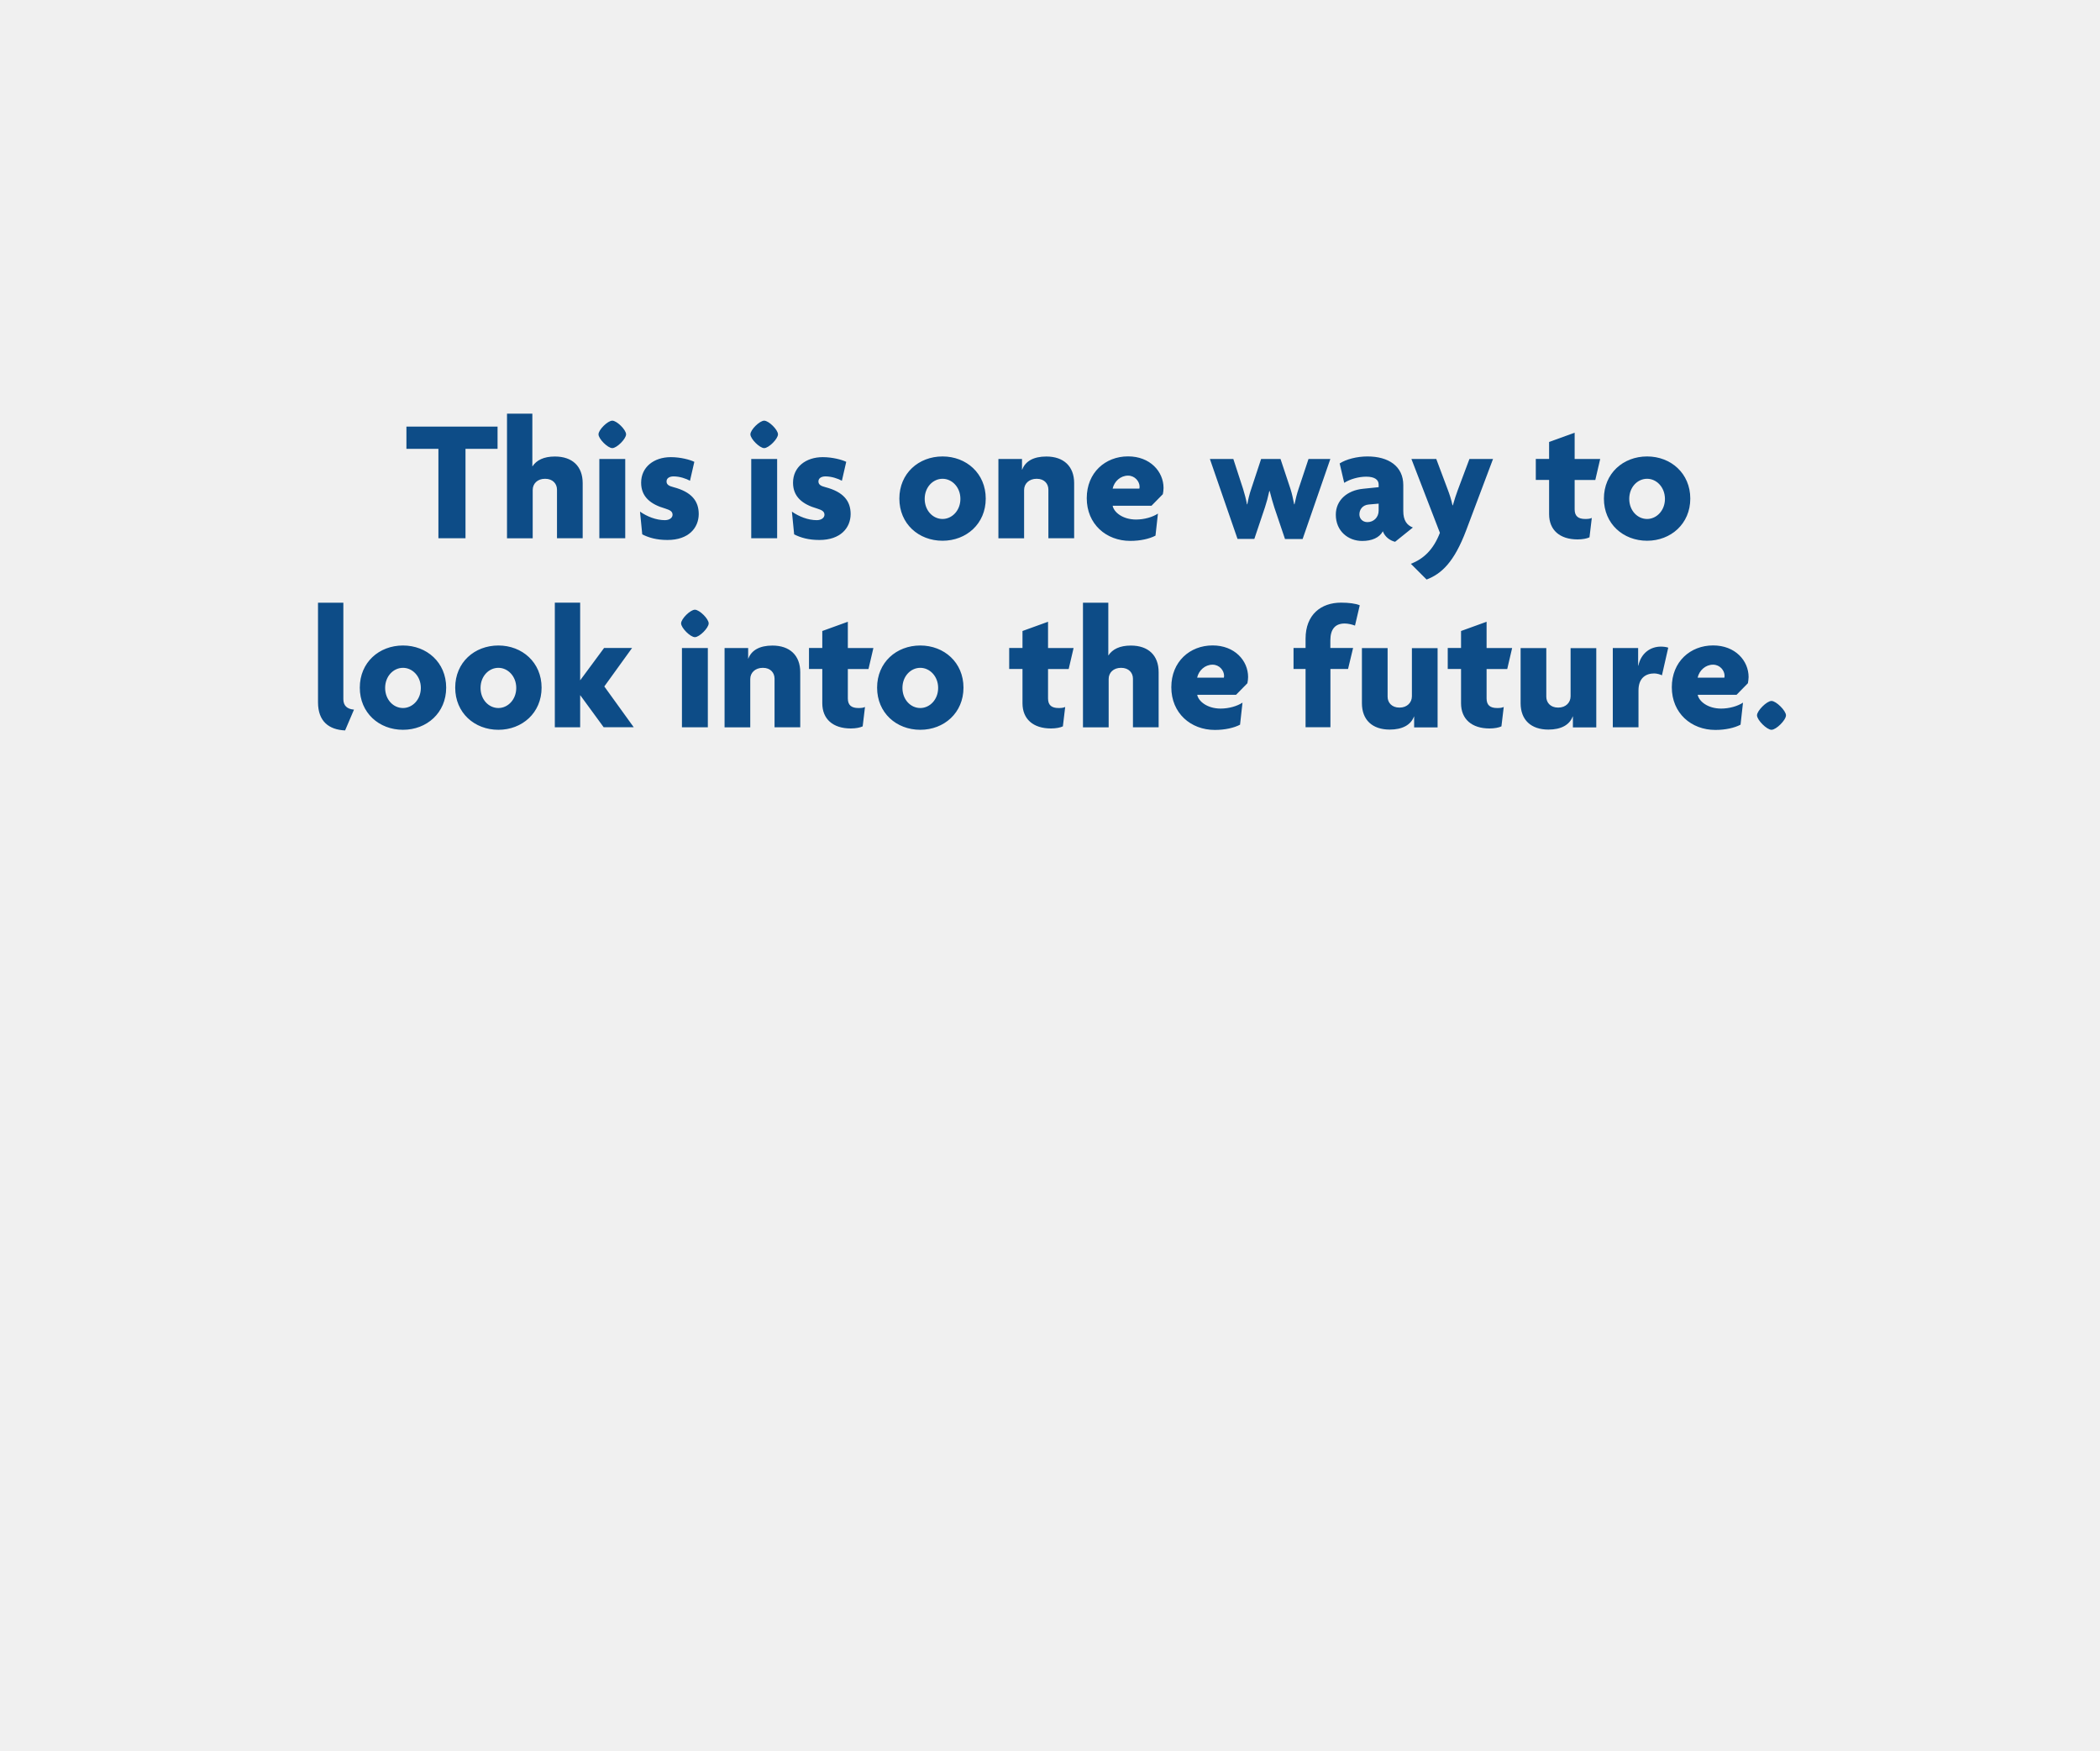
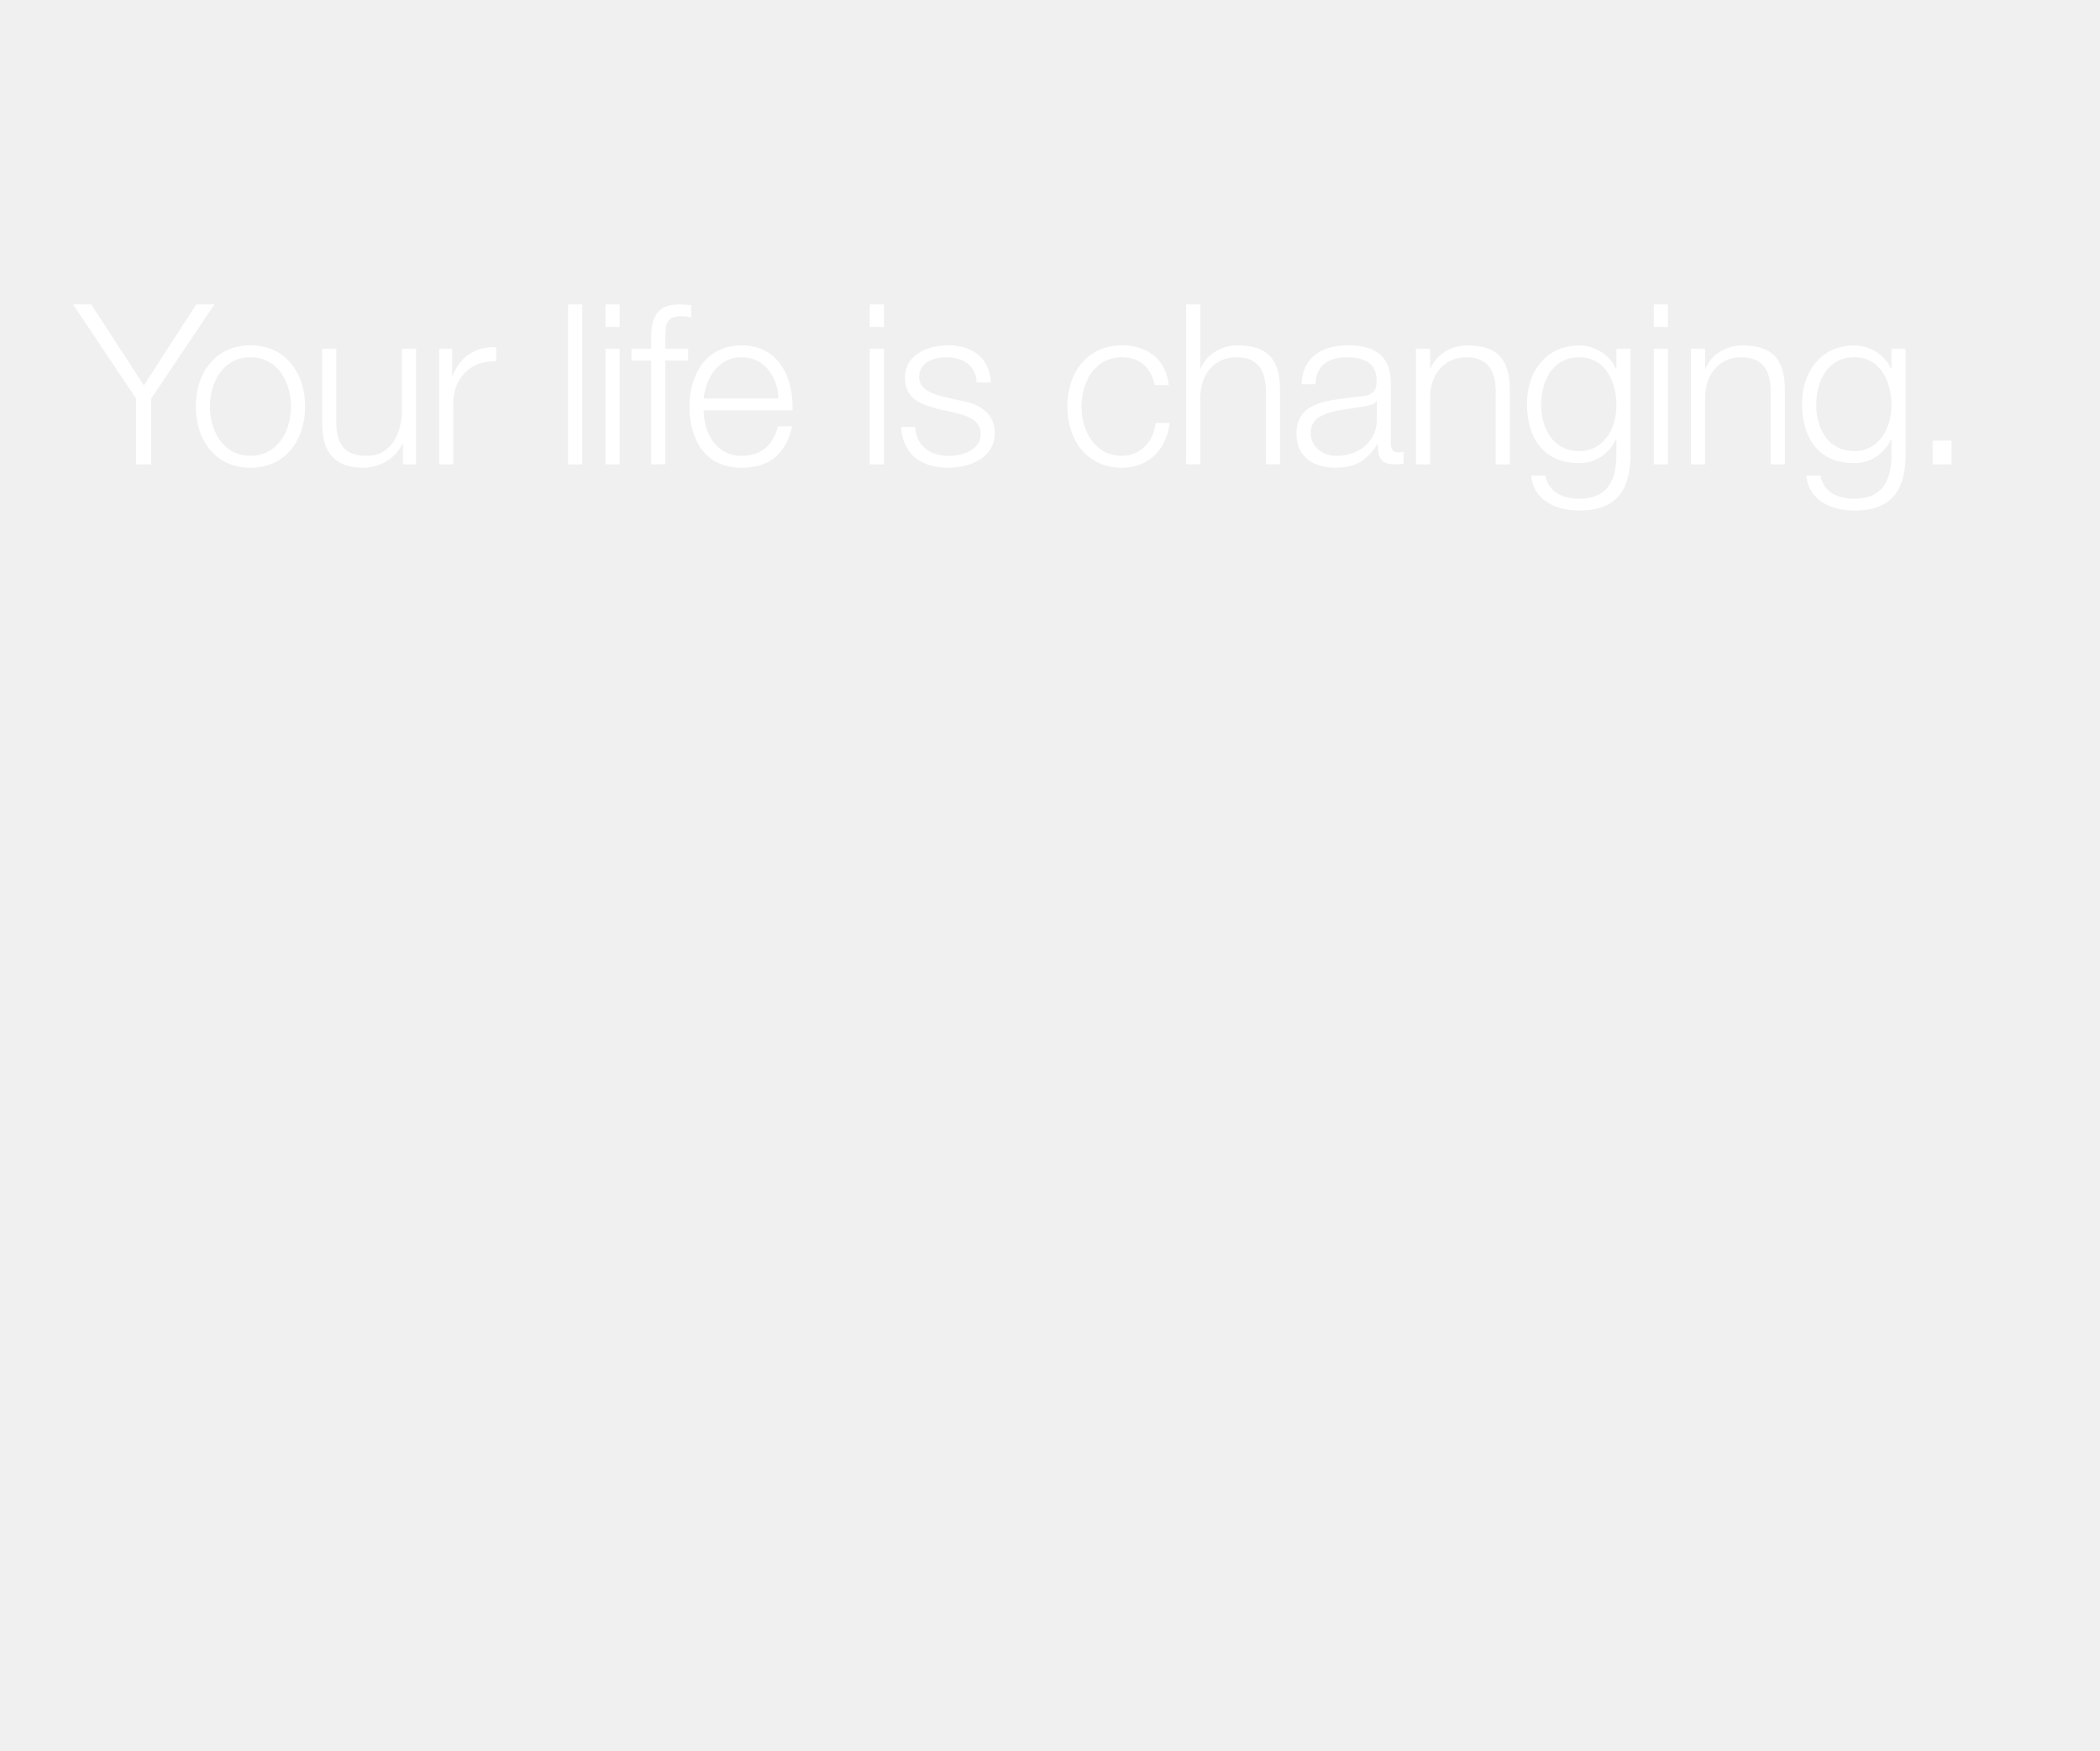
<svg xmlns="http://www.w3.org/2000/svg" id="Layer_1" viewBox="0 0 300 250">
-   <style>.st0{fill:#0d4c87}</style>
-   <path class="st0" d="M66.5 64.1v12.77h-3.87V64.1h-4.57v-3.17h13.02v3.17H66.5zM79.57 76.88v-6.95c0-.82-.58-1.55-1.7-1.55-1.1 0-1.77.7-1.77 1.6v6.9h-3.67v-17.8h3.62v7.52h.02c.58-.88 1.62-1.4 3.2-1.4 2.5 0 3.97 1.4 3.97 3.8v7.87h-3.67zM87.47 64c-.65 0-1.97-1.32-1.97-1.97s1.32-1.95 1.97-1.95 1.97 1.3 1.97 1.95S88.12 64 87.47 64zm-1.85 12.88V65.55h3.7v11.32h-3.7zM95.35 77.12c-1.55 0-2.67-.33-3.6-.8l-.32-3.25c1 .7 2.3 1.22 3.55 1.22.67 0 1.1-.35 1.1-.77 0-.48-.37-.67-1.02-.88-2.17-.62-3.47-1.72-3.47-3.7 0-2.22 1.8-3.65 4.25-3.65 1.4 0 2.77.38 3.35.67l-.62 2.7c-.55-.3-1.45-.62-2.35-.62-.6 0-1 .27-1 .72 0 .42.3.65 1 .82 2.55.67 3.6 1.95 3.6 3.85-.02 1.95-1.42 3.69-4.47 3.69zM109.17 64c-.65 0-1.97-1.32-1.97-1.97s1.32-1.95 1.97-1.95 1.97 1.3 1.97 1.95-1.32 1.97-1.97 1.97zm-1.85 12.88V65.55h3.7v11.32h-3.7zM117.05 77.12c-1.55 0-2.67-.33-3.6-.8l-.32-3.25c1 .7 2.3 1.22 3.55 1.22.67 0 1.1-.35 1.1-.77 0-.48-.37-.67-1.02-.88-2.17-.62-3.47-1.72-3.47-3.7 0-2.22 1.8-3.65 4.25-3.65 1.4 0 2.77.38 3.35.67l-.62 2.7c-.55-.3-1.45-.62-2.35-.62-.6 0-1 .27-1 .72 0 .42.3.65 1 .82 2.55.67 3.6 1.95 3.6 3.85-.02 1.95-1.42 3.69-4.47 3.69zM134.65 77.23c-3.42 0-6.17-2.42-6.17-6.02s2.75-6.02 6.17-6.02c3.4 0 6.17 2.42 6.17 6.02s-2.77 6.02-6.17 6.02zm0-8.85c-1.37 0-2.55 1.2-2.55 2.87 0 1.67 1.17 2.87 2.55 2.87 1.35 0 2.55-1.2 2.55-2.87 0-1.67-1.2-2.87-2.55-2.87zM149.77 76.88v-6.95c0-.82-.55-1.55-1.67-1.55-1.1 0-1.8.7-1.8 1.6v6.9h-3.67V65.55H146v1.52h.03c.45-1.2 1.62-1.87 3.45-1.87 2.47 0 3.97 1.4 3.97 3.8v7.87h-3.68zM166.12 70.58l-1.62 1.65h-5.55c.17.92 1.42 1.97 3.35 1.97 1.17 0 2.37-.35 3.12-.85l-.35 3.15c-.85.45-2.15.75-3.6.75-3.45 0-6.22-2.4-6.22-6.1 0-3.65 2.65-5.97 5.9-5.97 3.15 0 5.07 2.17 5.07 4.52 0 .28-.05.65-.1.88zm-4.97-2.65c-1.08 0-1.97.82-2.2 1.85h3.82c0-.08.03-.15.03-.25 0-.78-.68-1.6-1.65-1.6zM186.09 76.98h-2.52l-1.52-4.5c-.23-.7-.45-1.5-.67-2.35h-.05c-.18.85-.4 1.67-.62 2.32l-1.52 4.52h-2.4l-3.95-11.42h3.35l1.4 4.3c.2.65.42 1.45.55 2.17h.05c.12-.7.32-1.52.55-2.17l1.42-4.3h2.77l1.42 4.27c.23.7.38 1.47.53 2.2h.05c.15-.73.35-1.52.58-2.2l1.42-4.27h3.12l-3.96 11.43zM199.3 77.38c-.67-.15-1.45-.67-1.75-1.5-.5.92-1.57 1.38-2.95 1.38-2 0-3.77-1.4-3.77-3.75 0-2.07 1.62-3.47 3.87-3.7l2.25-.23v-.38c0-.67-.55-1.12-1.77-1.12-1.1 0-2.32.35-3.15.88l-.65-2.77c.92-.6 2.47-1 3.97-1 3 0 5.12 1.38 5.12 4.1v3.7c0 1.32.5 2.02 1.37 2.35l-2.54 2.04zm-2.35-5.45l-1.38.12c-.95.07-1.37.75-1.37 1.42 0 .6.45 1.1 1.15 1.1.88 0 1.6-.67 1.6-1.65v-.99z" />
-   <path class="st0" d="M209.45 75.75c-1.72 4.55-3.52 6.2-5.65 7.02l-2.25-2.25c1.83-.7 3.22-2.02 4.15-4.42l-4.07-10.55h3.55l1.65 4.4c.25.65.5 1.42.67 2.22h.05c.22-.77.47-1.57.72-2.22l1.65-4.4h3.37l-3.84 10.2zM227.9 68.55h-2.95v4.2c0 .97.52 1.37 1.5 1.37.42 0 .67-.02.95-.15l-.33 2.77c-.35.17-.97.3-1.7.3-2.55 0-4.07-1.35-4.07-3.6v-4.9h-1.9v-3h1.9v-2.42l3.65-1.32v3.75h3.65l-.7 3zM235.3 77.23c-3.42 0-6.17-2.42-6.17-6.02s2.75-6.02 6.17-6.02c3.4 0 6.17 2.42 6.17 6.02s-2.78 6.02-6.17 6.02zm0-8.85c-1.38 0-2.55 1.2-2.55 2.87 0 1.67 1.17 2.87 2.55 2.87 1.35 0 2.55-1.2 2.55-2.87-.01-1.67-1.2-2.87-2.55-2.87zM49.3 104.32c-2.32-.1-3.87-1.3-3.87-4.02V86.08h3.62v13.77c0 .92.52 1.42 1.52 1.5l-1.27 2.97zM57.57 104.23c-3.42 0-6.17-2.42-6.17-6.02s2.75-6.02 6.17-6.02c3.4 0 6.17 2.42 6.17 6.02s-2.77 6.02-6.17 6.02zm0-8.85c-1.37 0-2.55 1.2-2.55 2.87 0 1.67 1.17 2.87 2.55 2.87 1.35 0 2.55-1.2 2.55-2.87 0-1.67-1.2-2.87-2.55-2.87zM71.2 104.23c-3.42 0-6.17-2.42-6.17-6.02s2.75-6.02 6.17-6.02c3.4 0 6.17 2.42 6.17 6.02s-2.77 6.02-6.17 6.02zm0-8.85c-1.37 0-2.55 1.2-2.55 2.87 0 1.67 1.17 2.87 2.55 2.87 1.35 0 2.55-1.2 2.55-2.87 0-1.67-1.2-2.87-2.55-2.87zM86.25 103.88L82.9 99.3h-.02v4.57h-3.62v-17.8h3.62v11.07h.02l3.4-4.6h4l-3.97 5.5 4.2 5.82h-4.28zM99.27 91c-.65 0-1.97-1.32-1.97-1.97s1.32-1.95 1.97-1.95 1.97 1.3 1.97 1.95S99.92 91 99.27 91zm-1.85 12.88V92.55h3.7v11.32h-3.7zM110.65 103.88v-6.95c0-.82-.55-1.55-1.67-1.55-1.1 0-1.8.7-1.8 1.6v6.9h-3.67V92.55h3.37v1.52h.02c.45-1.2 1.62-1.87 3.45-1.87 2.47 0 3.97 1.4 3.97 3.8v7.87h-3.67zM124.07 95.55h-2.95v4.2c0 .97.52 1.37 1.5 1.37.43 0 .67-.02.95-.15l-.33 2.77c-.35.17-.97.3-1.7.3-2.55 0-4.07-1.35-4.07-3.6v-4.9h-1.9v-3h1.9v-2.42l3.65-1.32v3.75h3.65l-.7 3zM131.47 104.23c-3.42 0-6.17-2.42-6.17-6.02s2.75-6.02 6.17-6.02c3.4 0 6.17 2.42 6.17 6.02s-2.77 6.02-6.17 6.02zm0-8.85c-1.37 0-2.55 1.2-2.55 2.87 0 1.67 1.17 2.87 2.55 2.87 1.35 0 2.55-1.2 2.55-2.87 0-1.67-1.2-2.87-2.55-2.87zM152.67 95.55h-2.95v4.2c0 .97.52 1.37 1.5 1.37.42 0 .67-.02.95-.15l-.33 2.77c-.35.17-.97.3-1.7.3-2.55 0-4.07-1.35-4.07-3.6v-4.9h-1.9v-3h1.9v-2.42l3.65-1.32v3.75h3.65l-.7 3zM161.85 103.88v-6.95c0-.82-.57-1.55-1.7-1.55-1.1 0-1.77.7-1.77 1.6v6.9h-3.67v-17.8h3.62v7.52h.02c.58-.88 1.62-1.4 3.2-1.4 2.5 0 3.97 1.4 3.97 3.8v7.87h-3.67zM178.2 97.58l-1.62 1.65h-5.55c.17.92 1.42 1.97 3.35 1.97 1.17 0 2.37-.35 3.12-.85l-.35 3.15c-.85.45-2.15.75-3.6.75-3.45 0-6.22-2.4-6.22-6.1 0-3.65 2.65-5.97 5.9-5.97 3.15 0 5.07 2.17 5.07 4.52 0 .28-.05.65-.1.88zm-4.98-2.65c-1.08 0-1.97.82-2.2 1.85h3.82c0-.08.03-.15.03-.25 0-.78-.67-1.6-1.65-1.6zM193.57 89.35c-.42-.17-1.03-.3-1.47-.3-1.35 0-2.05.8-2.05 2.42v1.07h3.25l-.72 3h-2.52v8.32h-3.55v-8.32h-1.72v-3h1.72v-1.32c0-3.45 2.22-5.15 5.07-5.15 1.05 0 2.1.12 2.67.38l-.68 2.9zM202.02 103.88v-1.55H202c-.45 1.2-1.65 1.87-3.47 1.87-2.47 0-3.97-1.37-3.97-3.77v-7.87h3.67v6.95c0 .82.58 1.55 1.7 1.55 1.1 0 1.77-.73 1.77-1.62v-6.87h3.67v11.32h-3.35zM215.32 95.55h-2.95v4.2c0 .97.52 1.37 1.5 1.37.42 0 .67-.02.95-.15l-.33 2.77c-.35.17-.97.3-1.7.3-2.55 0-4.07-1.35-4.07-3.6v-4.9h-1.9v-3h1.9v-2.42l3.65-1.32v3.75h3.65l-.7 3zM224.7 103.88v-1.55h-.03c-.45 1.2-1.65 1.87-3.47 1.87-2.47 0-3.97-1.37-3.97-3.77v-7.87h3.67v6.95c0 .82.58 1.55 1.7 1.55 1.1 0 1.77-.73 1.77-1.62v-6.87h3.67v11.32h-3.34zM237.42 96.45c-.22-.12-.72-.27-1.1-.27-1.17 0-2.25.62-2.25 2.42v5.27h-3.67V92.55h3.62v2.52h.03c.38-1.77 1.7-2.72 3.22-2.72.35 0 .78.05 1.05.15l-.9 3.95zM249.7 97.58l-1.62 1.65h-5.55c.17.92 1.42 1.97 3.35 1.97 1.17 0 2.37-.35 3.12-.85l-.35 3.15c-.85.45-2.15.75-3.6.75-3.45 0-6.22-2.4-6.22-6.1 0-3.65 2.65-5.97 5.9-5.97 3.15 0 5.07 2.17 5.07 4.52-.01.28-.05.65-.1.88zm-4.98-2.65c-1.08 0-1.97.82-2.2 1.85h3.82c0-.08.03-.15.03-.25 0-.78-.67-1.6-1.65-1.6zM253.07 104.23c-.67 0-2.07-1.4-2.07-2.07 0-.65 1.4-2.05 2.07-2.05s2.07 1.4 2.07 2.05c.01.67-1.39 2.07-2.07 2.07z" />
+   <style>.st0{fill:#fff}</style>
+   <path class="st0" d="M19.43 56.91l-8.99-13.44h2.59l7.52 11.58 7.49-11.58h2.59l-9.02 13.44v9.41h-2.18v-9.41zM43.59 58.06c0 4.74-2.75 8.74-7.81 8.74s-7.81-4-7.81-8.74 2.75-8.74 7.81-8.74 7.81 4.01 7.81 8.74zm-13.6 0c0 3.52 1.92 7.04 5.79 7.04s5.79-3.52 5.79-7.04-1.92-7.04-5.79-7.04-5.79 3.52-5.79 7.04zM59.43 66.32h-1.86v-2.98h-.06c-1.06 2.21-3.23 3.46-5.7 3.46-4.16 0-5.79-2.43-5.79-6.27V49.81h2.02v10.75c.1 2.98 1.22 4.54 4.42 4.54 3.46 0 4.96-3.26 4.96-6.62v-8.67h2.02v16.51zM62.73 49.81h1.86v3.87h.06c1.02-2.66 3.26-4.22 6.24-4.1v2.02c-3.65-.19-6.14 2.5-6.14 5.92v8.8h-2.02V49.81zM81.16 43.47h2.02v22.85h-2.02V43.47zM86.5 43.47h2.02v3.23H86.5v-3.23zm0 6.34h2.02v16.51H86.5V49.81zM98.31 51.5h-3.26v14.81h-2.02V51.5h-2.82v-1.7h2.82v-1.5c-.03-2.85.77-4.83 4-4.83.58 0 1.06.03 1.7.13v1.73c-.54-.1-.99-.16-1.47-.16-2.24 0-2.18 1.41-2.21 3.2v1.44h3.26v1.69zM100.52 58.61c.03 2.94 1.57 6.5 5.44 6.5 2.94 0 4.54-1.73 5.18-4.22h2.02c-.86 3.74-3.04 5.92-7.2 5.92-5.25 0-7.46-4.03-7.46-8.74 0-4.35 2.21-8.74 7.46-8.74 5.31 0 7.42 4.64 7.26 9.28h-12.7zm10.69-1.7c-.1-3.04-1.98-5.89-5.25-5.89-3.3 0-5.12 2.88-5.44 5.89h10.69zM124.26 43.47h2.02v3.23h-2.02v-3.23zm0 6.34h2.02v16.51h-2.02V49.81zM139.52 54.64c-.1-2.5-2.02-3.62-4.32-3.62-1.79 0-3.9.7-3.9 2.85 0 1.79 2.05 2.43 3.42 2.78l2.69.61c2.3.35 4.7 1.7 4.7 4.58 0 3.58-3.55 4.96-6.62 4.96-3.84 0-6.46-1.79-6.78-5.82h2.02c.16 2.72 2.18 4.13 4.86 4.13 1.89 0 4.51-.83 4.51-3.14 0-1.92-1.79-2.56-3.62-3.01l-2.59-.58c-2.62-.7-4.61-1.6-4.61-4.42 0-3.36 3.3-4.64 6.21-4.64 3.3 0 5.92 1.73 6.05 5.31h-2.02zM164.96 54.99c-.54-2.46-2.05-3.97-4.67-3.97-3.87 0-5.79 3.52-5.79 7.04s1.92 7.04 5.79 7.04c2.5 0 4.54-1.95 4.8-4.7h2.02c-.54 3.97-3.14 6.4-6.82 6.4-5.06 0-7.81-4-7.81-8.74s2.75-8.74 7.81-8.74c3.52 0 6.24 1.89 6.69 5.66h-2.02zM169.45 43.47h2.02v9.18h.06c.74-1.98 2.94-3.33 5.28-3.33 4.64 0 6.05 2.43 6.05 6.37v10.62h-2.02v-10.3c0-2.85-.93-4.99-4.19-4.99-3.2 0-5.12 2.43-5.18 5.66v9.63h-2.02V43.47zM185.92 54.86c.19-3.87 2.91-5.54 6.69-5.54 2.91 0 6.08.9 6.08 5.31v8.77c0 .77.38 1.22 1.18 1.22.22 0 .48-.06.64-.13v1.7c-.45.1-.77.13-1.31.13-2.05 0-2.37-1.15-2.37-2.88h-.06c-1.41 2.14-2.85 3.36-6.02 3.36-3.04 0-5.54-1.5-5.54-4.83 0-4.64 4.51-4.8 8.86-5.31 1.66-.19 2.59-.42 2.59-2.24 0-2.72-1.95-3.39-4.32-3.39-2.5 0-4.35 1.15-4.42 3.84h-2zm10.76 2.44h-.06c-.26.48-1.15.64-1.7.74-3.42.61-7.68.58-7.68 3.81 0 2.02 1.79 3.26 3.68 3.26 3.07 0 5.79-1.95 5.76-5.18V57.3zM202.28 49.81h2.02v2.85h.06c.74-1.98 2.94-3.33 5.28-3.33 4.64 0 6.05 2.43 6.05 6.37v10.62h-2.02v-10.3c0-2.85-.93-4.99-4.19-4.99-3.2 0-5.12 2.43-5.18 5.66v9.63h-2.02V49.81zM232.93 64.98c-.03 4.93-1.92 7.94-7.33 7.94-3.29 0-6.56-1.47-6.85-4.99h2.02c.45 2.43 2.59 3.3 4.83 3.3 3.71 0 5.31-2.21 5.31-6.24v-2.24h-.06c-.93 2.02-2.88 3.39-5.25 3.39-5.28 0-7.46-3.78-7.46-8.48 0-4.54 2.69-8.32 7.46-8.32 2.4 0 4.45 1.5 5.25 3.33h.06v-2.85h2.02v15.16zm-2.01-7.11c0-3.23-1.5-6.85-5.31-6.85-3.84 0-5.44 3.42-5.44 6.85 0 3.33 1.73 6.56 5.44 6.56 3.48 0 5.31-3.2 5.31-6.56zM236.26 43.47h2.02v3.23h-2.02v-3.23zm0 6.34h2.02v16.51h-2.02V49.81zM241.57 49.81h2.02v2.85h.06c.74-1.98 2.94-3.33 5.28-3.33 4.64 0 6.05 2.43 6.05 6.37v10.62h-2.02v-10.3c0-2.85-.93-4.99-4.19-4.99-3.2 0-5.12 2.43-5.18 5.66v9.63h-2.02V49.81zM272.23 64.98c-.03 4.93-1.92 7.94-7.33 7.94-3.29 0-6.56-1.47-6.85-4.99h2.02c.45 2.43 2.59 3.3 4.83 3.3 3.71 0 5.31-2.21 5.31-6.24v-2.24h-.06c-.93 2.02-2.88 3.39-5.25 3.39-5.28 0-7.46-3.78-7.46-8.48 0-4.54 2.69-8.32 7.46-8.32 2.4 0 4.45 1.5 5.25 3.33h.06v-2.85h2.02v15.16zm-2.02-7.11c0-3.23-1.5-6.85-5.31-6.85-3.84 0-5.44 3.42-5.44 6.85 0 3.33 1.73 6.56 5.44 6.56 3.49 0 5.31-3.2 5.31-6.56zM276.1 66.32v-3.39h2.69v3.39h-2.69z" />
</svg>
